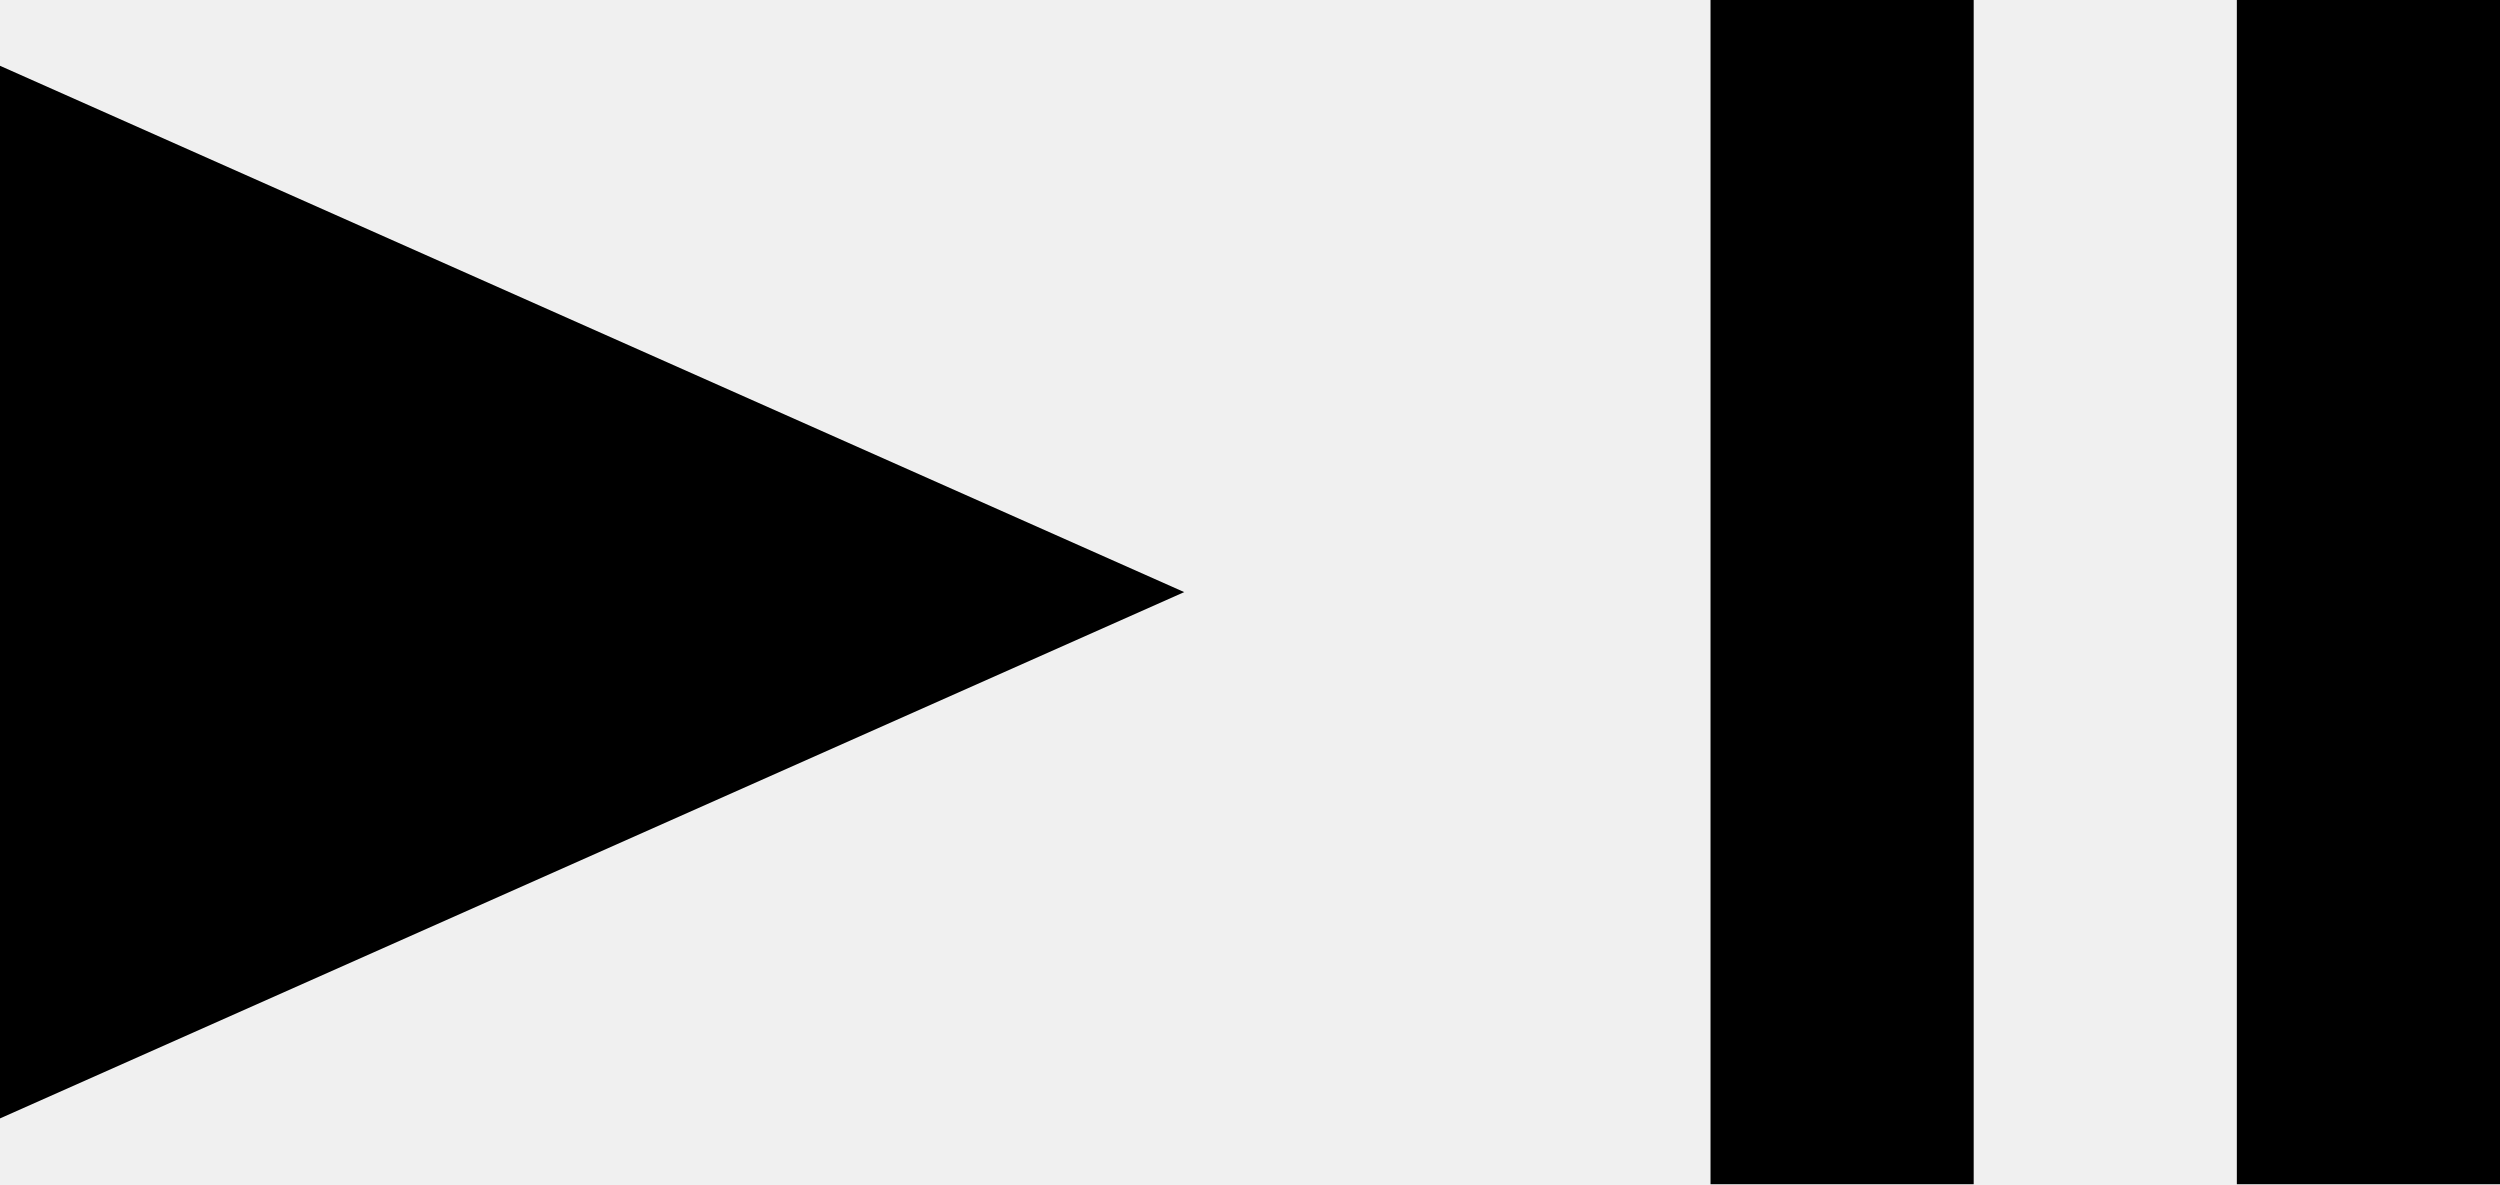
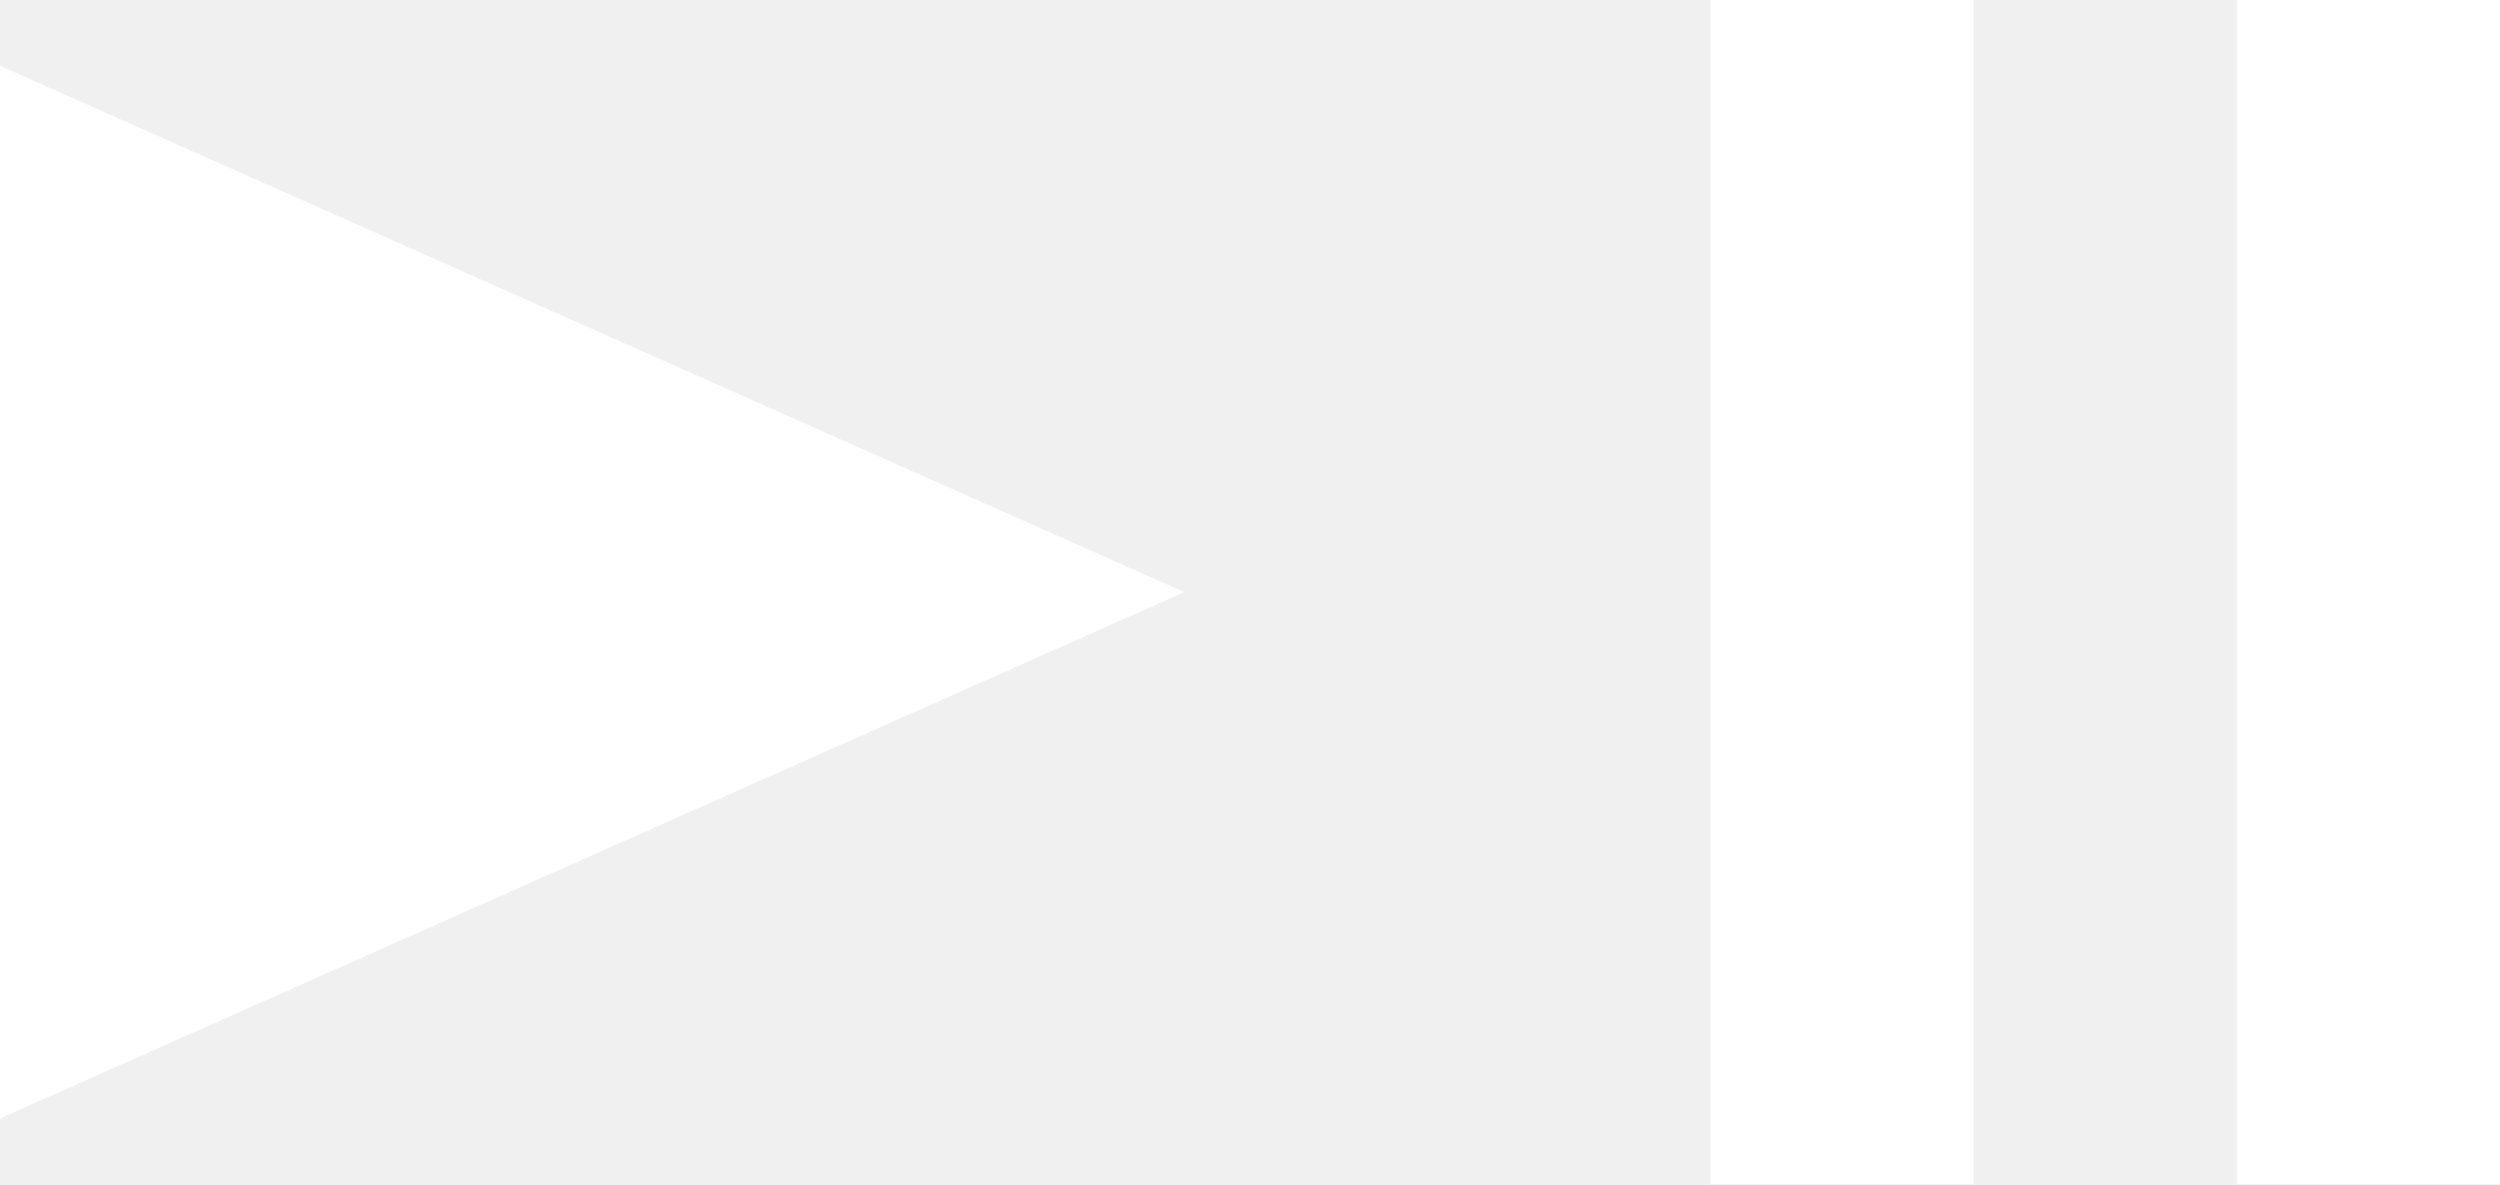
- <svg xmlns="http://www.w3.org/2000/svg" version="1.1" id="Warstwa_1" x="0px" y="0px" width="38px" height="18px" viewBox="0 0 38 18" enable-background="new 0 0 38 18" xml:space="preserve">
+ <svg xmlns="http://www.w3.org/2000/svg" version="1.1" id="Warstwa_1" x="0px" y="0px" width="38px" height="18px" viewBox="0 0 38 18" enable-background="new 0 0 38 18" fill="#fff" xml:space="preserve">
  <g>
    <polygon points="0,17 18,9 0,1  " />
    <rect x="26" width="4" height="18" />
    <rect x="34" width="4" height="18" />
  </g>
</svg>
